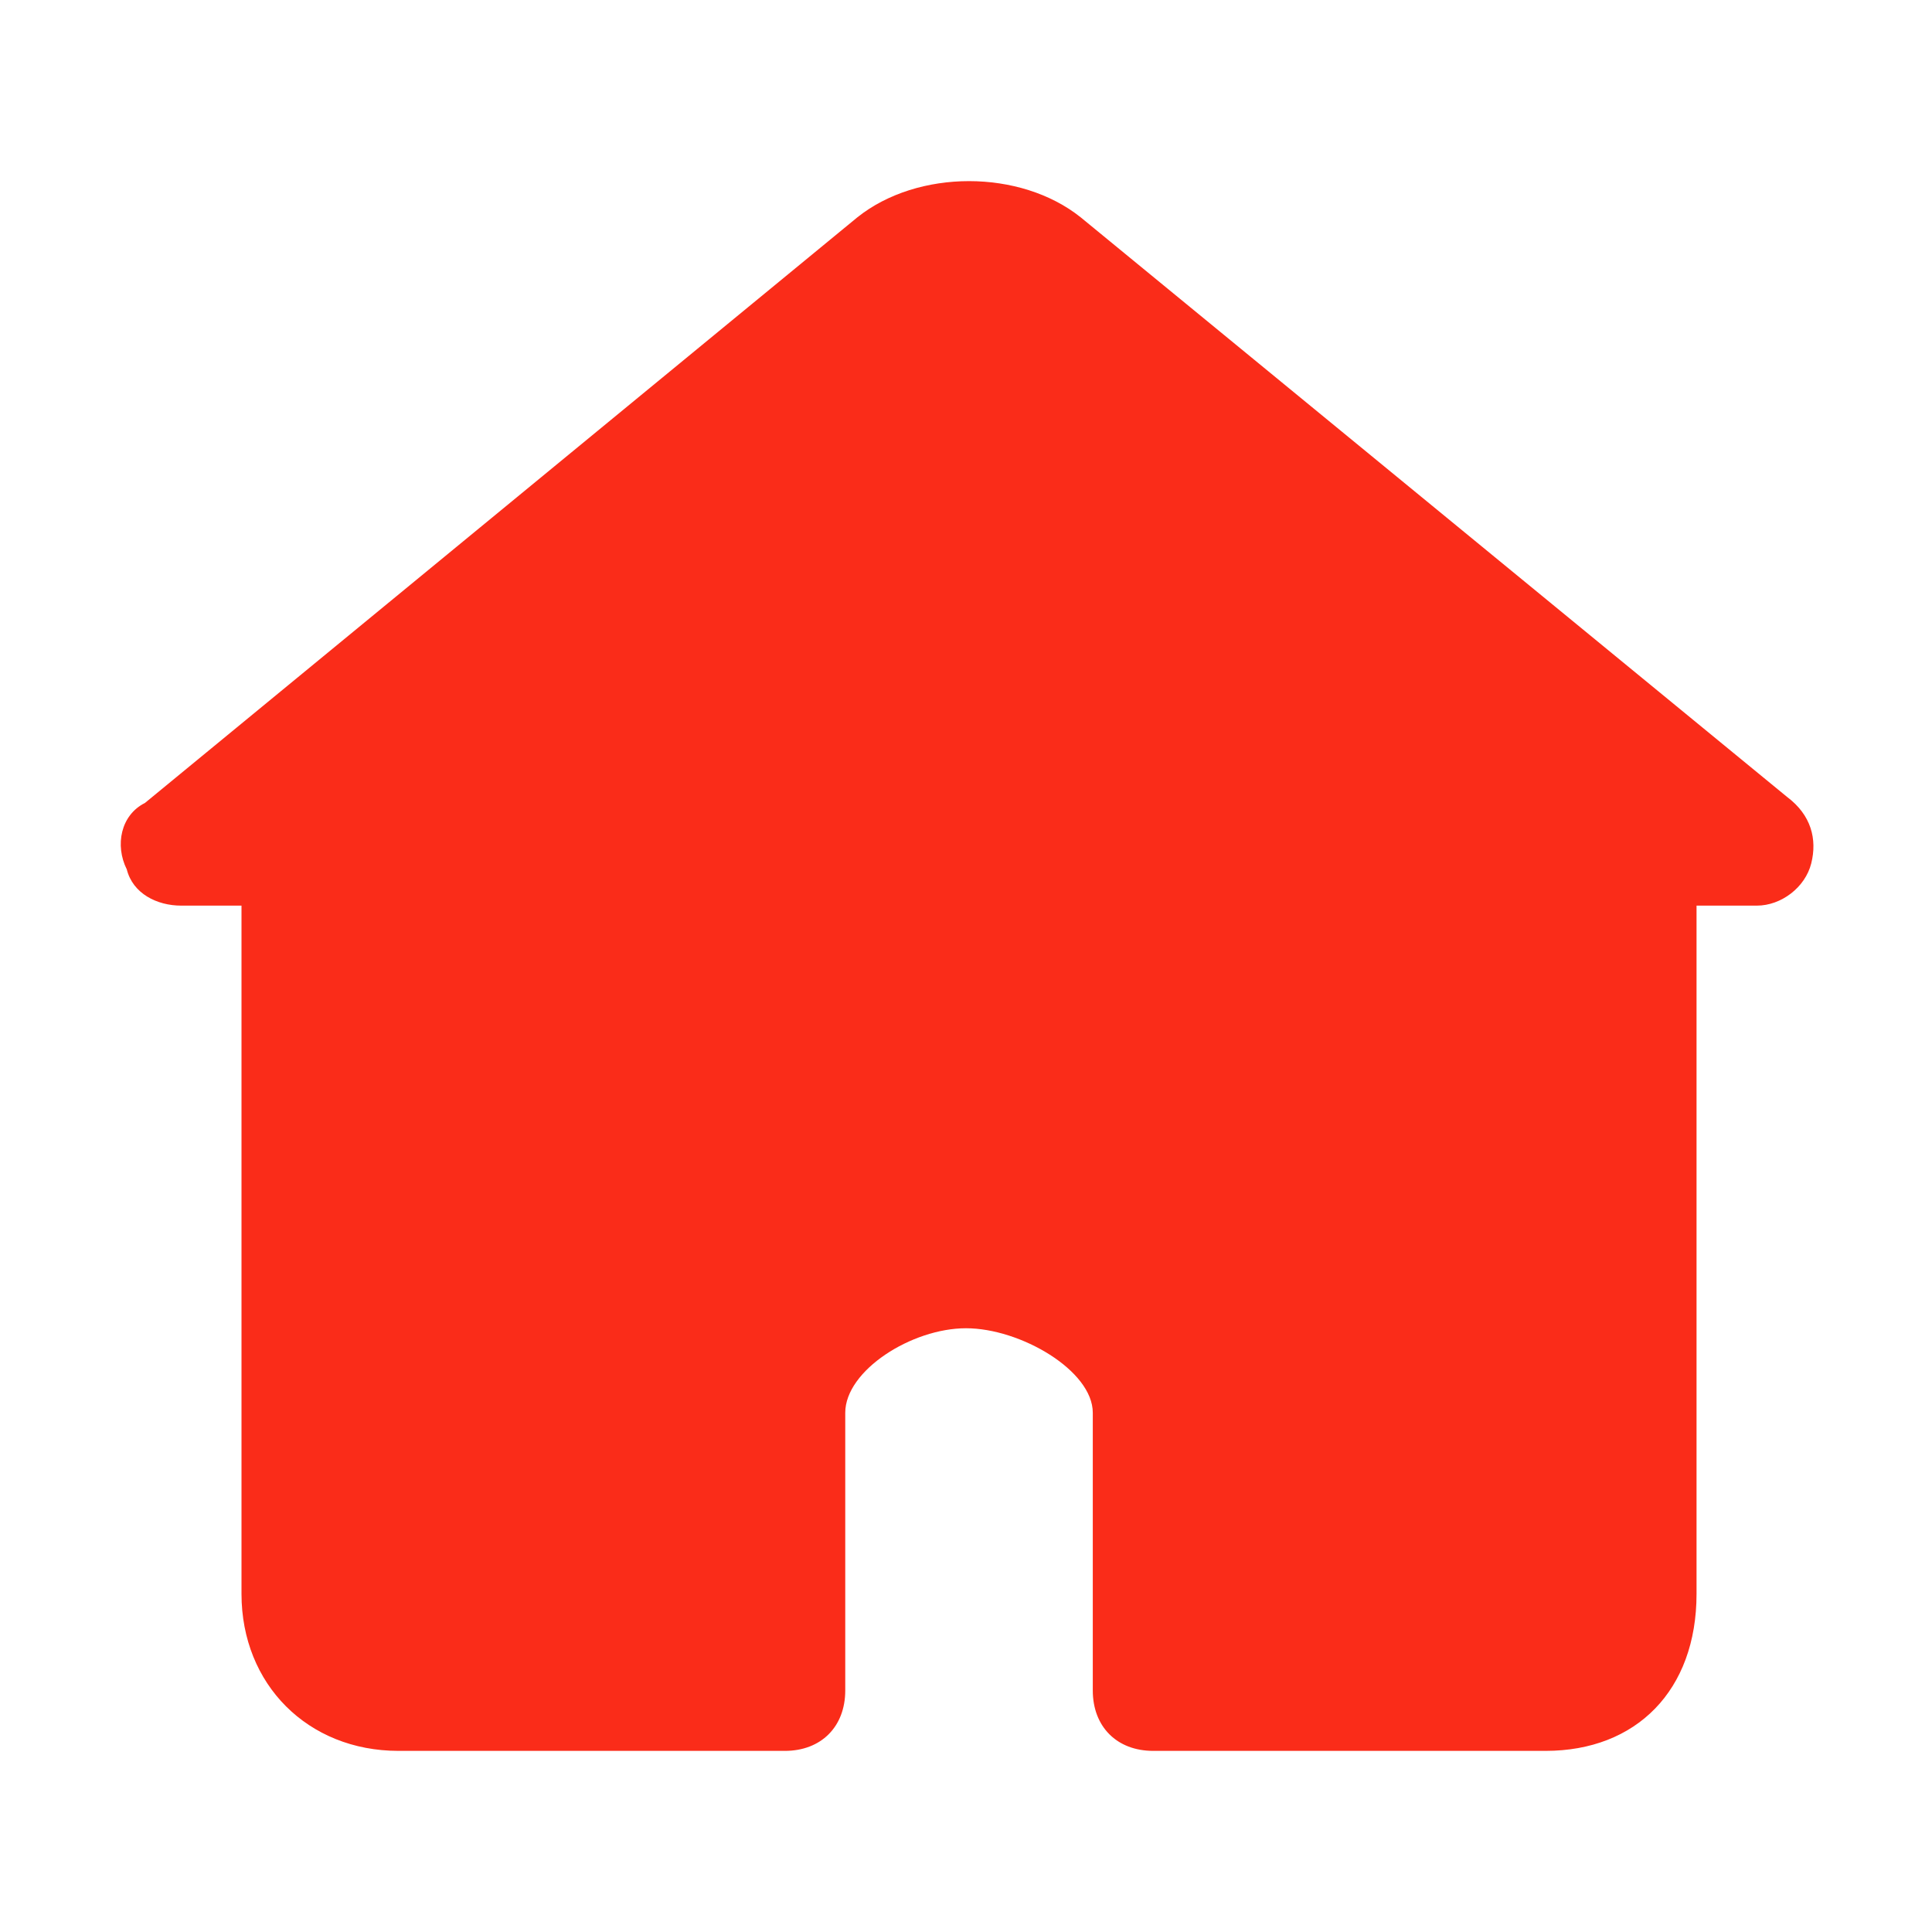
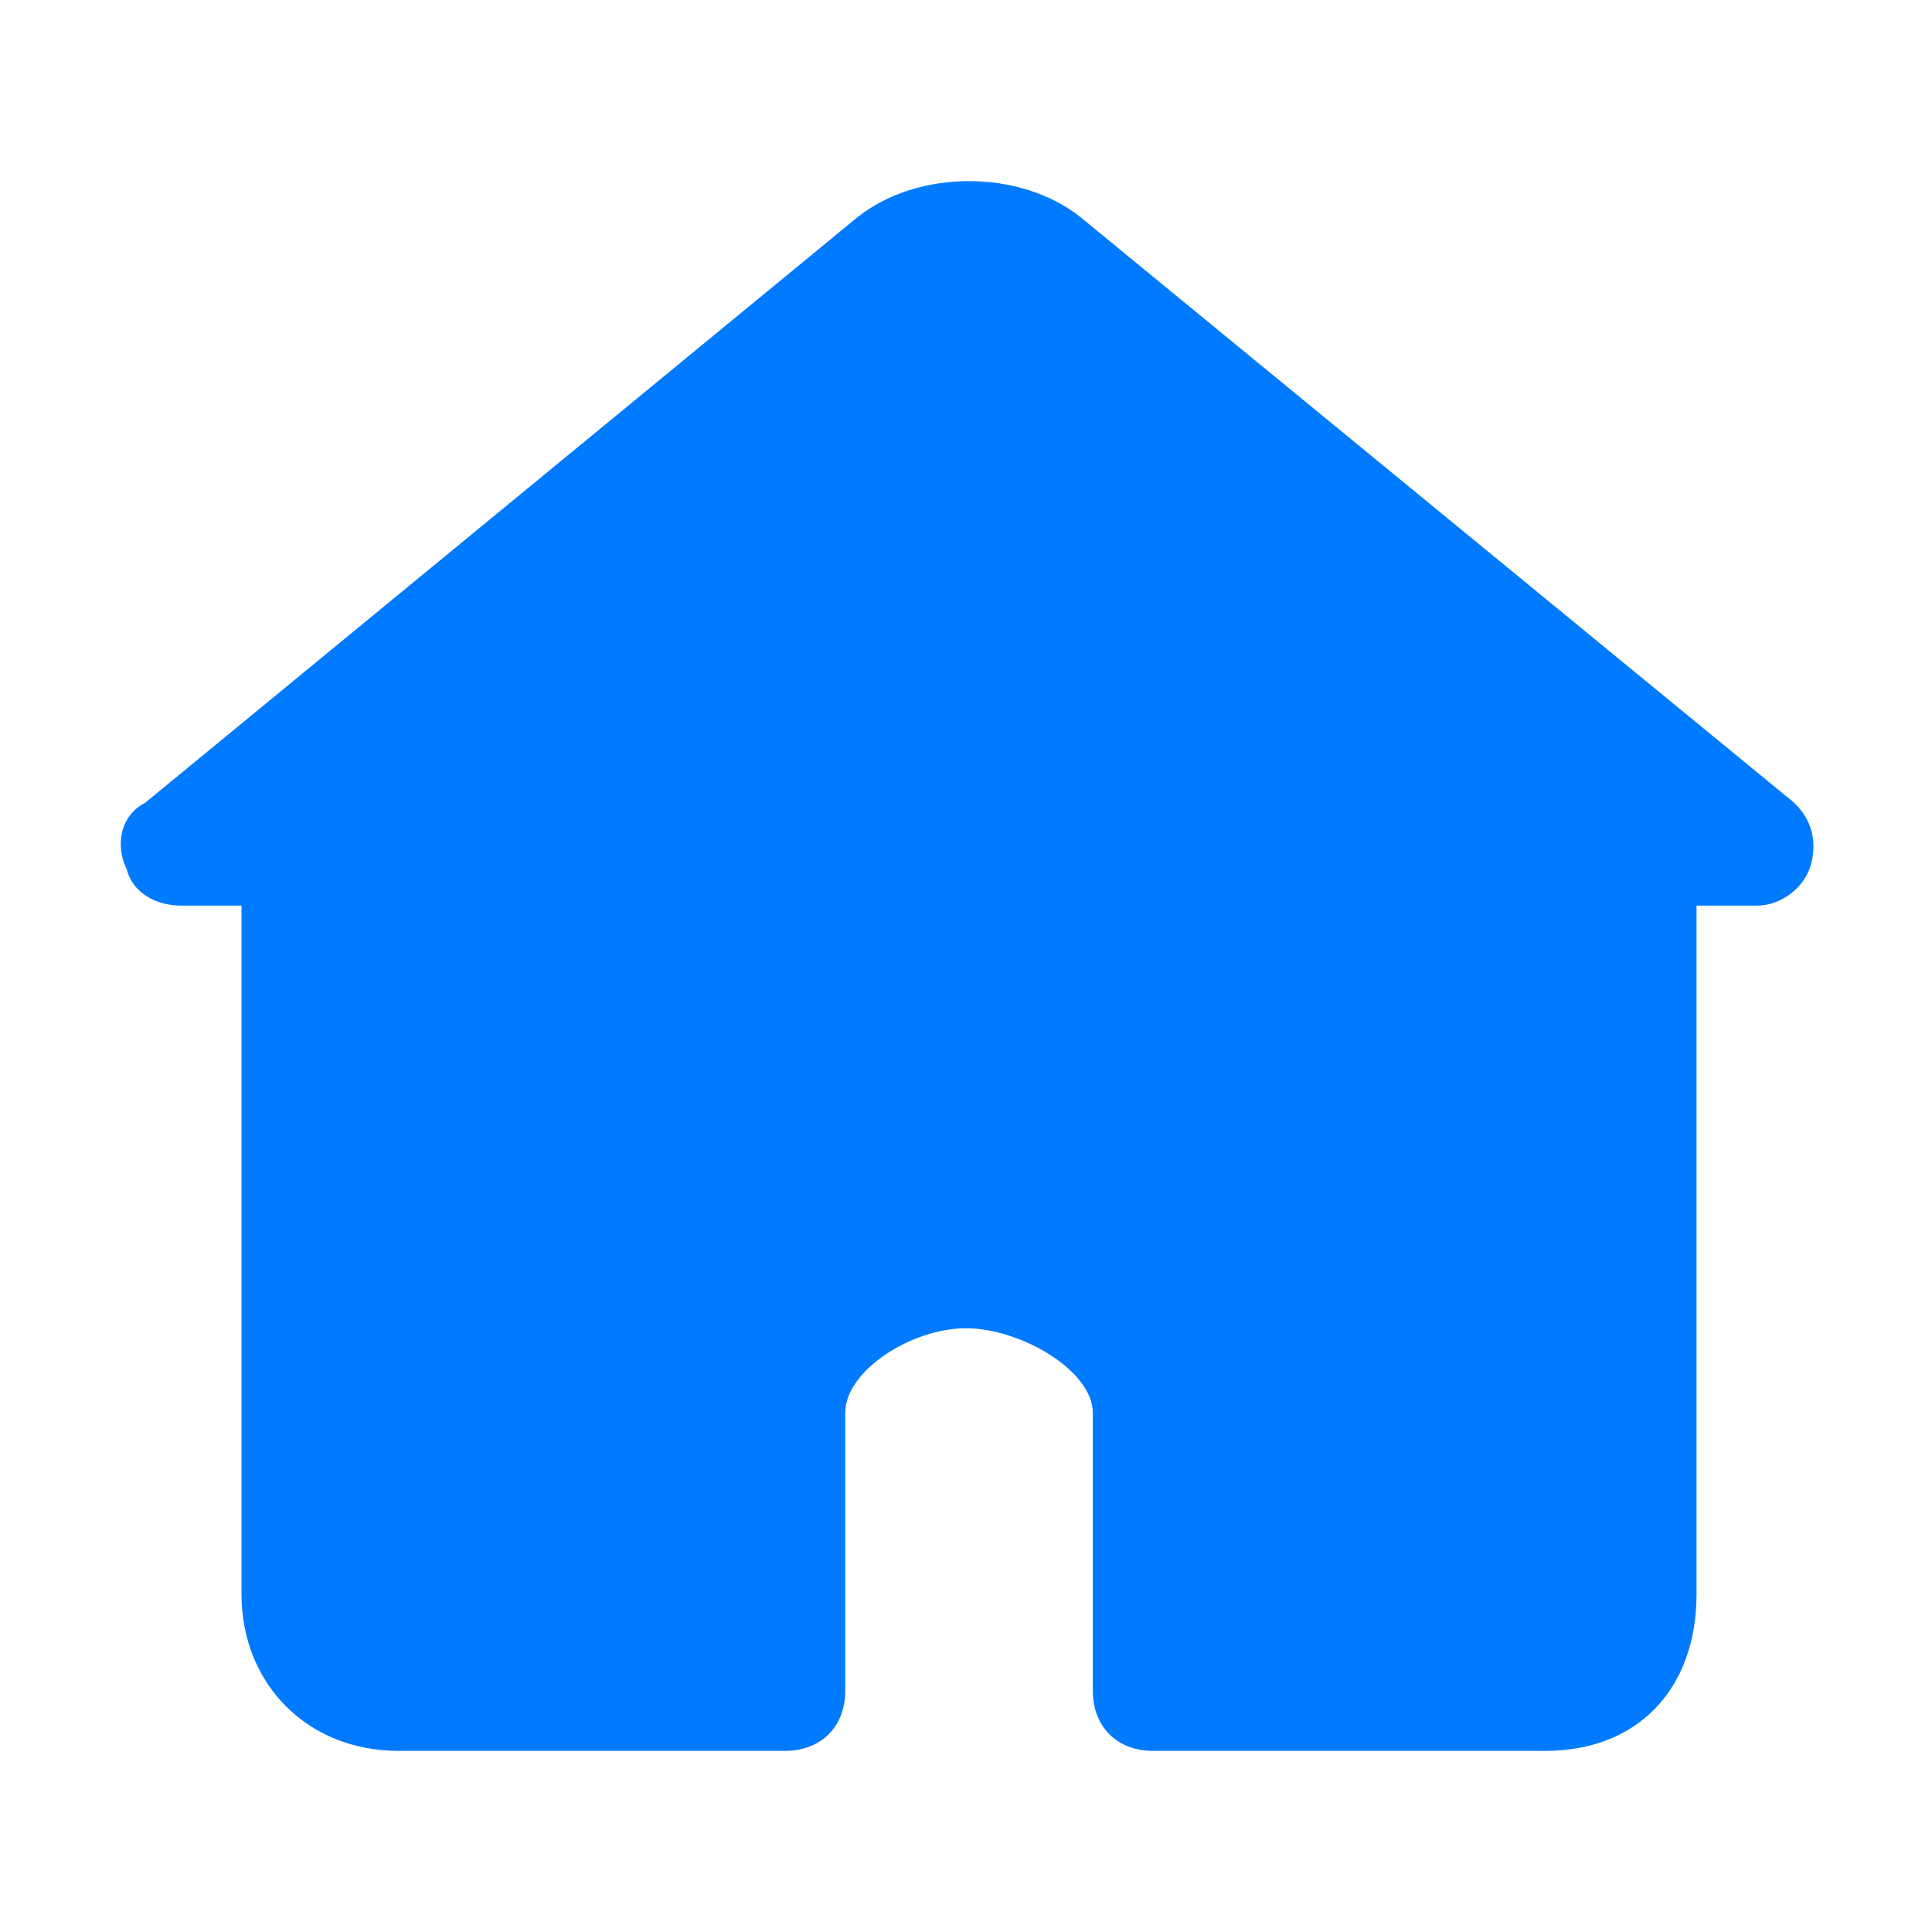
- <svg xmlns="http://www.w3.org/2000/svg" t="1657875679679" class="icon" viewBox="0 0 1024 1024" version="1.1" p-id="9161" width="81" height="81">
-   <defs>
-     <style type="text/css">@font-face { font-family: feedback-iconfont; src: url("//at.alicdn.com/t/font_1031158_u69w8yhxdu.woff2?t=1630033759944") format("woff2"), url("//at.alicdn.com/t/font_1031158_u69w8yhxdu.woff?t=1630033759944") format("woff"), url("//at.alicdn.com/t/font_1031158_u69w8yhxdu.ttf?t=1630033759944") format("truetype"); }
- </style>
-   </defs>
-   <path d="M947.2 422.4L572.8 115.2c-32-25.6-86.4-25.6-118.4 0L76.8 425.6c-12.8 6.4-16 22.4-9.6 35.2 3.2 12.8 16 19.2 28.8 19.2h32v364.8C128 892.8 163.2 928 211.2 928H416c19.2 0 32-12.8 32-32v-147.2c0-22.4 35.2-44.8 64-44.8 28.8 0 67.2 22.4 67.2 44.8V896c0 19.2 12.8 32 32 32h208c48 0 80-32 80-83.2V480h32c12.8 0 25.6-9.6 28.8-22.4 3.2-12.8 0-25.6-12.8-35.2z" fill="#fa2c19" p-id="9162" />
+ <svg xmlns="http://www.w3.org/2000/svg" t="1661738669735" class="icon" viewBox="0 0 1024 1024" version="1.1" p-id="5477" width="81" height="81">
+   <path d="M947.2 422.4L572.8 115.2c-32-25.6-86.4-25.6-118.4 0L76.8 425.6c-12.8 6.4-16 22.4-9.6 35.2 3.2 12.8 16 19.2 28.8 19.2h32v364.8C128 892.8 163.2 928 211.2 928H416c19.2 0 32-12.8 32-32v-147.2c0-22.4 35.2-44.8 64-44.8 28.8 0 67.2 22.4 67.2 44.8V896c0 19.2 12.8 32 32 32h208c48 0 80-32 80-83.2V480h32c12.8 0 25.6-9.6 28.8-22.4 3.2-12.8 0-25.6-12.8-35.2z" fill="#007aff" p-id="5478" />
</svg>
